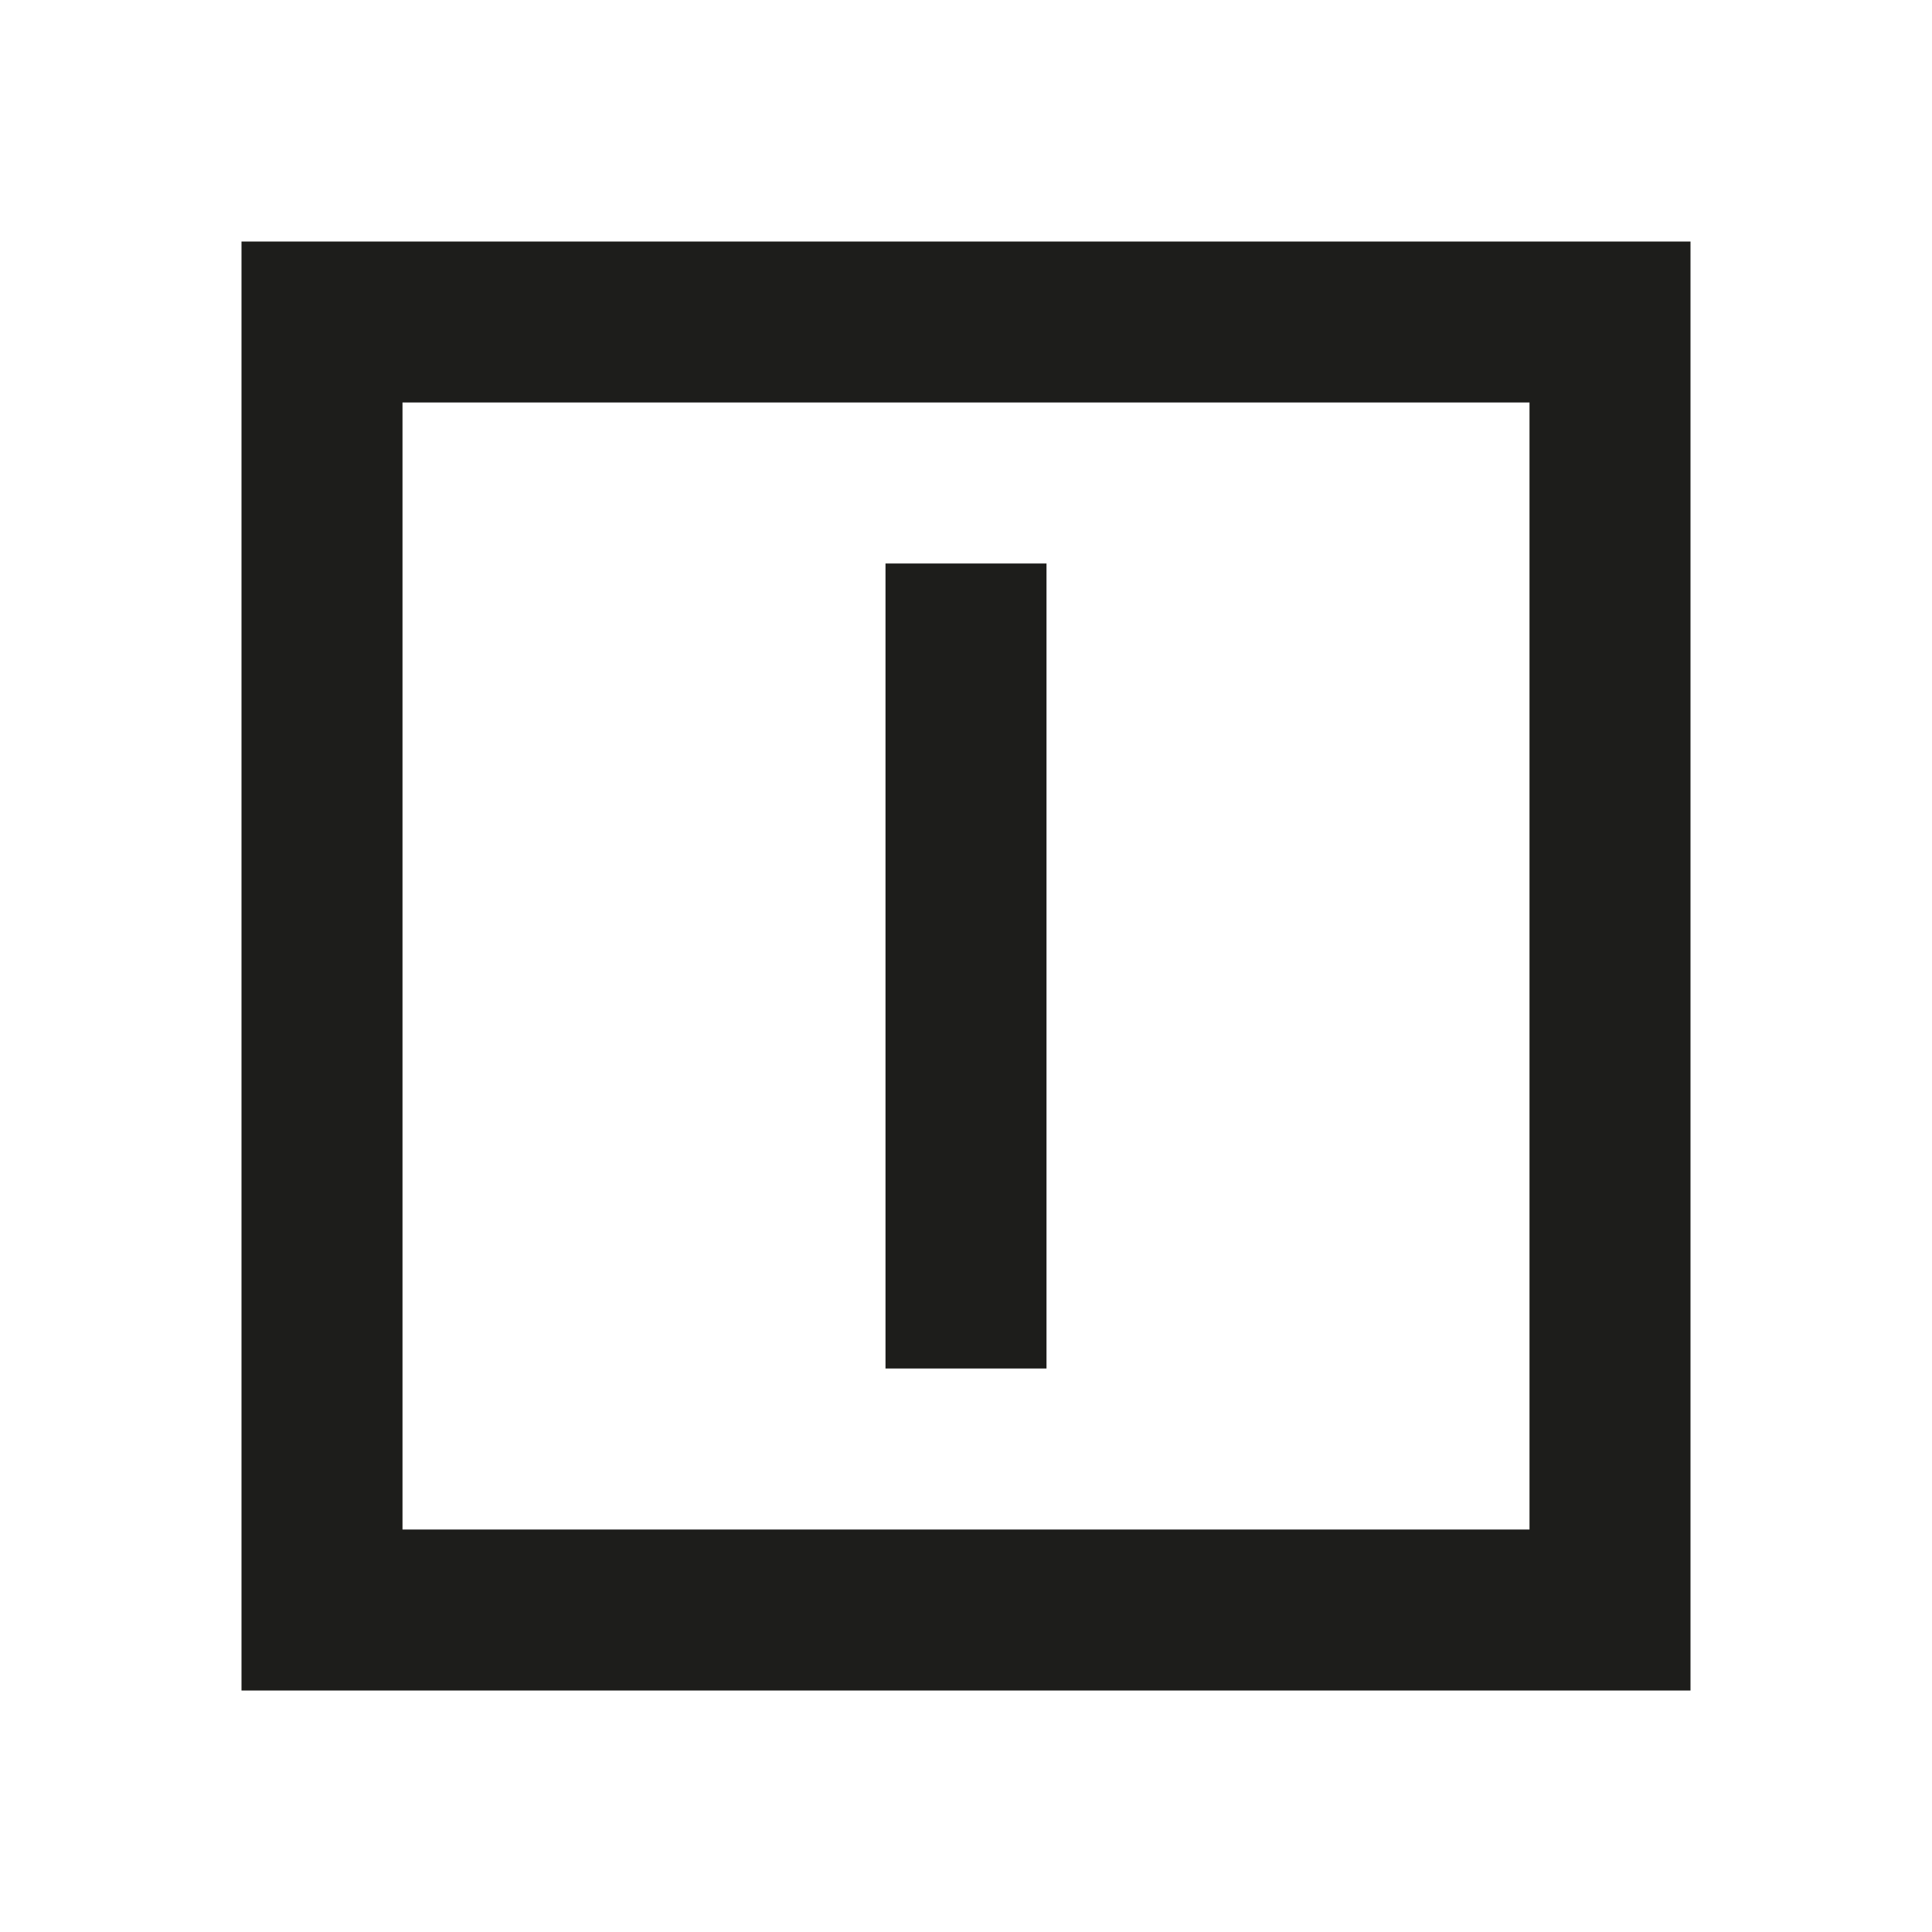
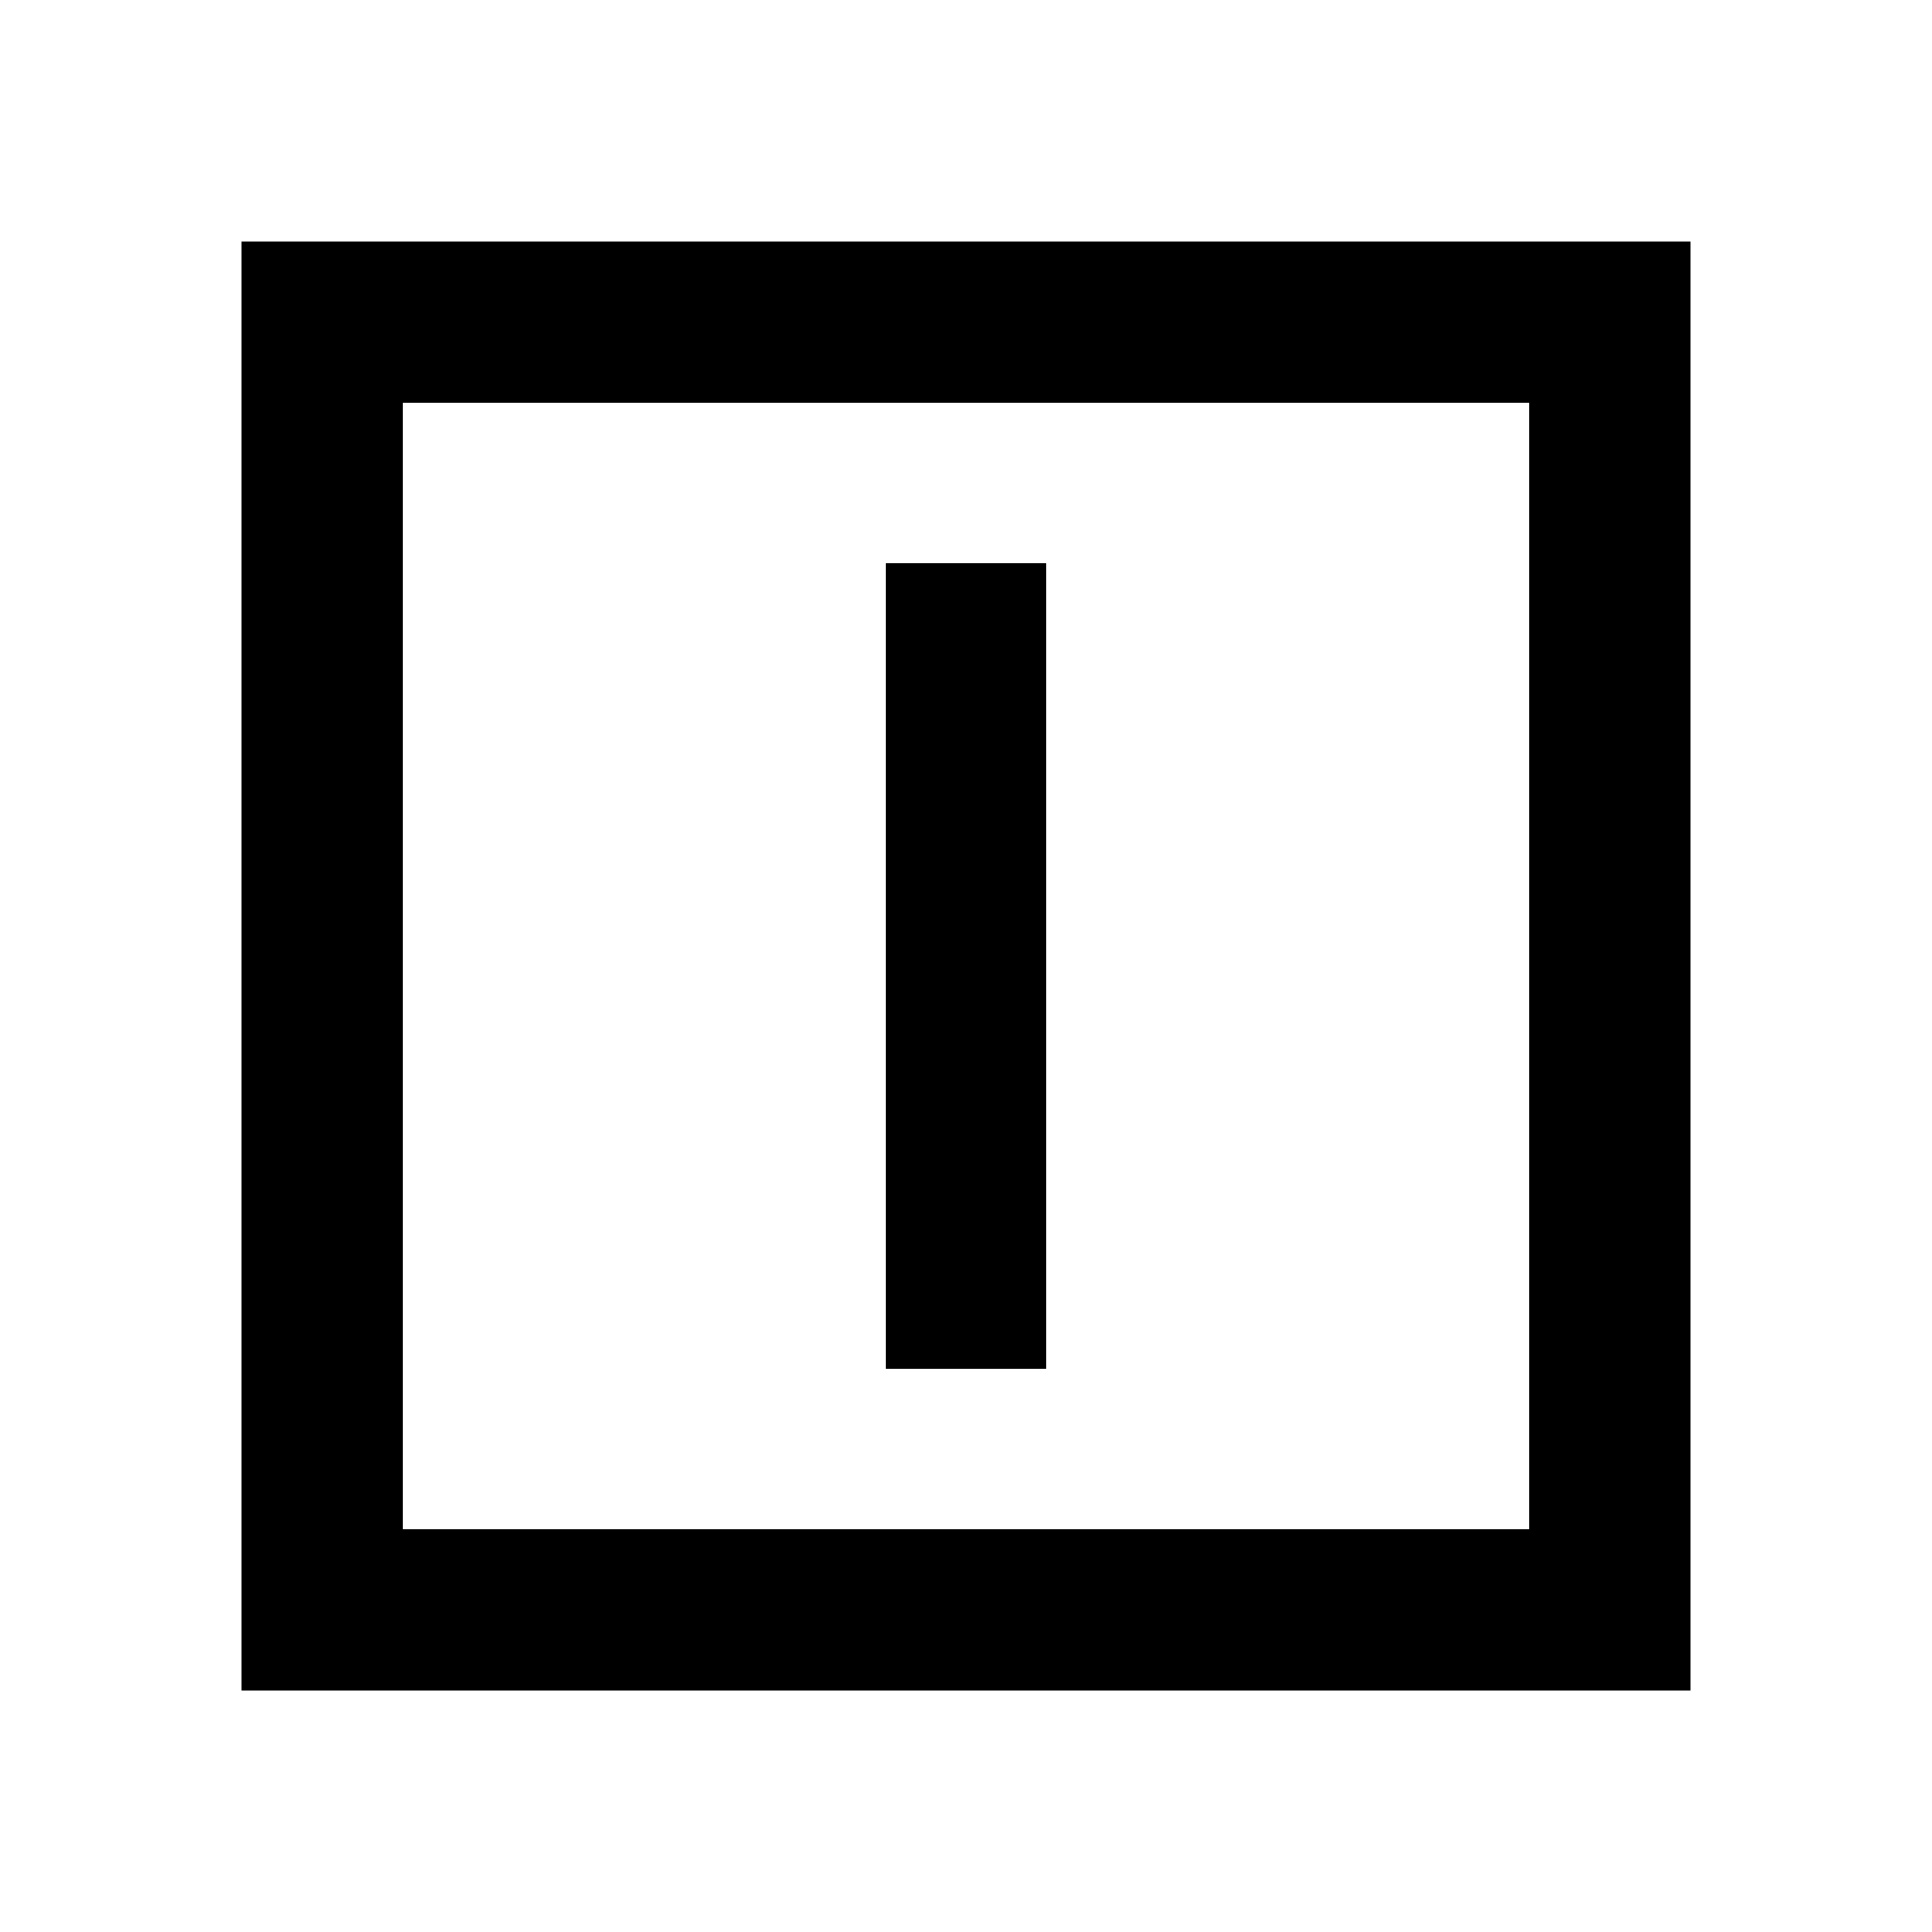
- <svg xmlns="http://www.w3.org/2000/svg" id="Calque_1" data-name="Calque 1" viewBox="0 0 240 240">
-   <defs>
-     <style>
-       .cls-1 {
-         fill: #1d1d1b;
-       }
-     </style>
-   </defs>
-   <rect class="cls-1" x="110" y="70" width="20" height="100" />
-   <path class="cls-1" d="M210,30h0s-180,0-180,0h0s0,0,0,0v180h0s180,0,180,0h0s0,0,0,0V30h0ZM50,190V50h140v140H50Z" />
+ <svg xmlns="http://www.w3.org/2000/svg" viewBox="0 0 240 240">
+   <rect x="110" y="70" width="20" height="100" />
+   <path d="M210,30h0s-180,0-180,0h0s0,0,0,0v180h0s180,0,180,0h0s0,0,0,0V30h0ZM50,190V50h140v140H50Z" />
</svg>
